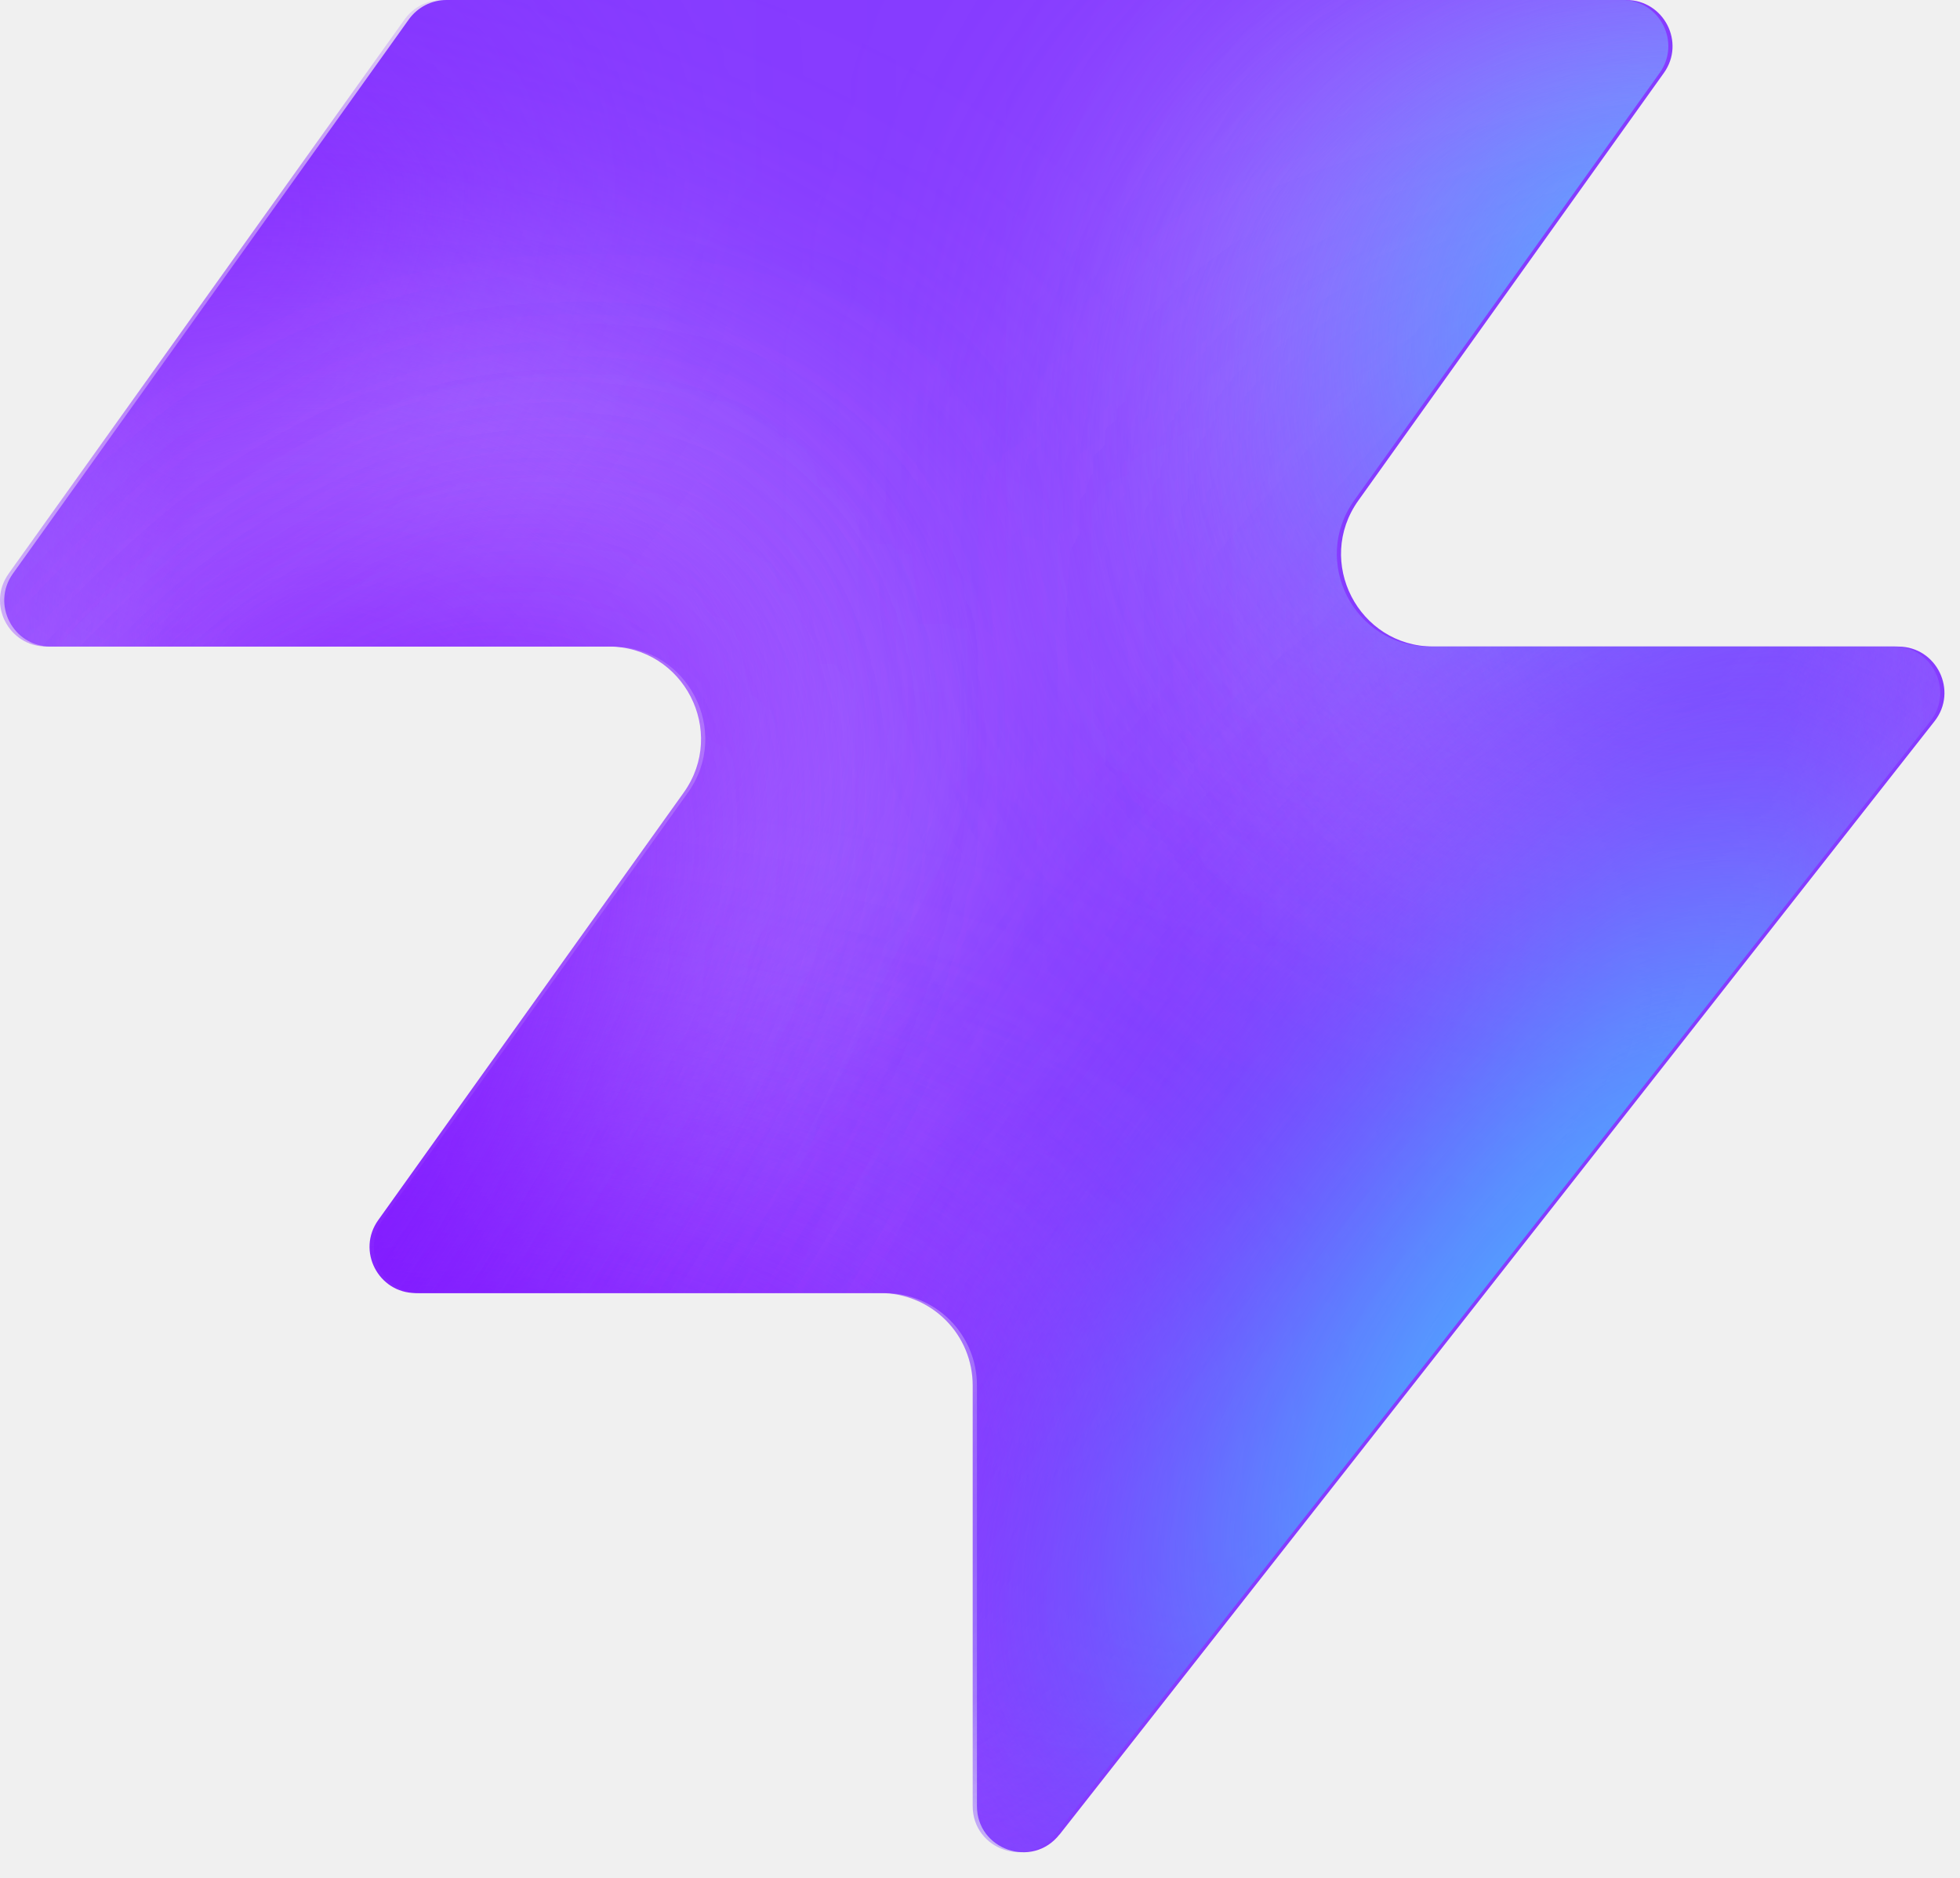
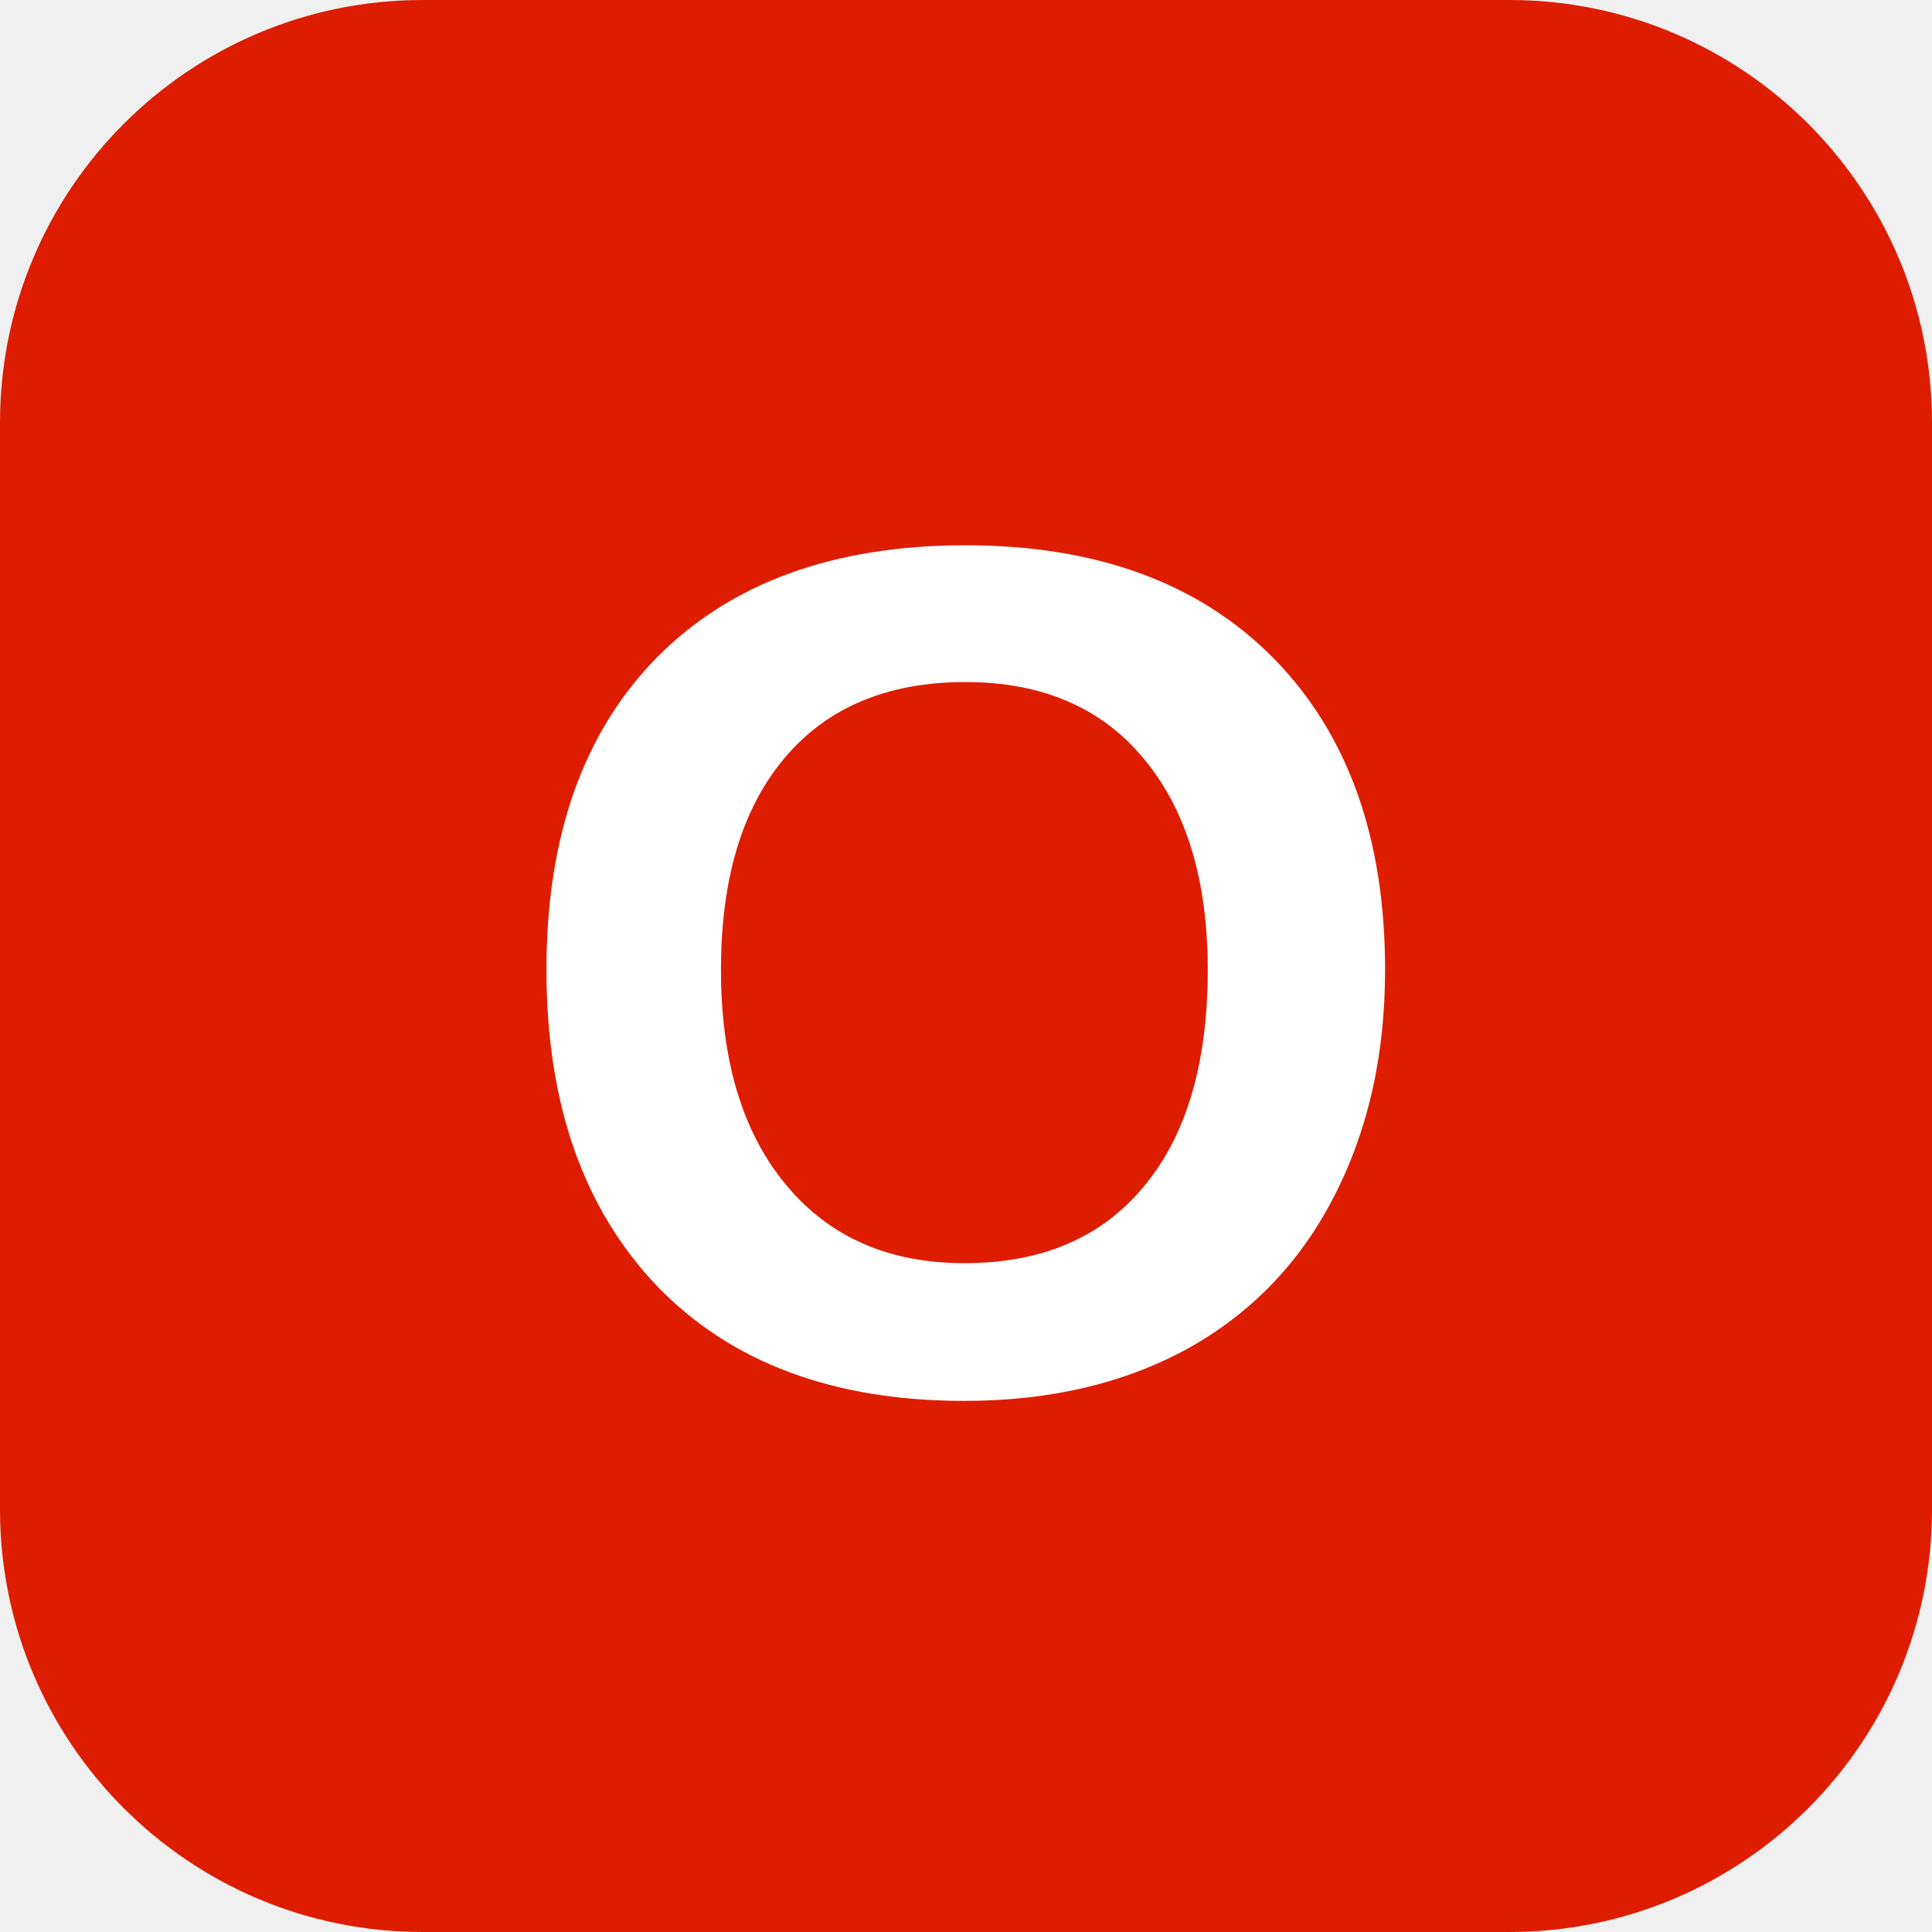
- <svg xmlns="http://www.w3.org/2000/svg" width="48" height="46" fill="none" viewBox="0 0 48 46">
-   <path fill="#863bff" d="M25.946 44.938c-.664.845-2.021.375-2.021-.698V33.937a2.26 2.26 0 0 0-2.262-2.262H10.287c-.92 0-1.456-1.04-.92-1.788l7.48-10.471c1.07-1.497 0-3.578-1.842-3.578H1.237c-.92 0-1.456-1.04-.92-1.788L10.013.474c.214-.297.556-.474.92-.474h28.894c.92 0 1.456 1.04.92 1.788l-7.48 10.471c-1.07 1.498 0 3.579 1.842 3.579h11.377c.943 0 1.473 1.088.89 1.83L25.947 44.94z" style="fill:#863bff;fill:color(display-p3 .525 .23 1);fill-opacity:1" />
-   <mask id="a" width="48" height="46" x="0" y="0" maskUnits="userSpaceOnUse" style="mask-type:alpha">
-     <path fill="#000" d="M25.842 44.938c-.664.844-2.021.375-2.021-.698V33.937a2.26 2.26 0 0 0-2.262-2.262H10.183c-.92 0-1.456-1.04-.92-1.788l7.48-10.471c1.07-1.498 0-3.579-1.842-3.579H1.133c-.92 0-1.456-1.04-.92-1.787L9.91.473c.214-.297.556-.474.92-.474h28.894c.92 0 1.456 1.04.92 1.788l-7.48 10.471c-1.07 1.498 0 3.578 1.842 3.578h11.377c.943 0 1.473 1.088.89 1.832L25.843 44.94z" style="fill:#000;fill-opacity:1" />
-   </mask>
-   <g mask="url(#a)">
-     <g filter="url(#b)">
-       <ellipse cx="5.508" cy="14.704" fill="#ede6ff" rx="5.508" ry="14.704" style="fill:#ede6ff;fill:color(display-p3 .927 .903 1);fill-opacity:1" transform="matrix(.00324 1 1 -.00324 -4.47 31.516)" />
-     </g>
-     <g filter="url(#c)">
-       <ellipse cx="10.399" cy="29.851" fill="#ede6ff" rx="10.399" ry="29.851" style="fill:#ede6ff;fill:color(display-p3 .927 .903 1);fill-opacity:1" transform="matrix(.00324 1 1 -.00324 -39.328 7.883)" />
-     </g>
-     <g filter="url(#d)">
-       <ellipse cx="5.508" cy="30.487" fill="#7e14ff" rx="5.508" ry="30.487" style="fill:#7e14ff;fill:color(display-p3 .492 .077 1);fill-opacity:1" transform="rotate(89.814 -25.913 -14.639)scale(1 -1)" />
-     </g>
-     <g filter="url(#e)">
-       <ellipse cx="5.508" cy="30.599" fill="#7e14ff" rx="5.508" ry="30.599" style="fill:#7e14ff;fill:color(display-p3 .492 .077 1);fill-opacity:1" transform="rotate(89.814 -32.644 -3.334)scale(1 -1)" />
-     </g>
-     <g filter="url(#f)">
-       <ellipse cx="5.508" cy="30.599" fill="#7e14ff" rx="5.508" ry="30.599" style="fill:#7e14ff;fill:color(display-p3 .492 .077 1);fill-opacity:1" transform="matrix(.00324 1 1 -.00324 -34.34 30.47)" />
-     </g>
-     <g filter="url(#g)">
-       <ellipse cx="14.072" cy="22.078" fill="#ede6ff" rx="14.072" ry="22.078" style="fill:#ede6ff;fill:color(display-p3 .927 .903 1);fill-opacity:1" transform="rotate(93.35 24.506 48.493)scale(-1 1)" />
-     </g>
-     <g filter="url(#h)">
-       <ellipse cx="3.47" cy="21.501" fill="#7e14ff" rx="3.47" ry="21.501" style="fill:#7e14ff;fill:color(display-p3 .492 .077 1);fill-opacity:1" transform="rotate(89.009 28.708 47.59)scale(-1 1)" />
-     </g>
-     <g filter="url(#i)">
-       <ellipse cx="3.47" cy="21.501" fill="#7e14ff" rx="3.47" ry="21.501" style="fill:#7e14ff;fill:color(display-p3 .492 .077 1);fill-opacity:1" transform="rotate(89.009 28.708 47.59)scale(-1 1)" />
-     </g>
-     <g filter="url(#j)">
-       <ellipse cx=".387" cy="8.972" fill="#7e14ff" rx="4.407" ry="29.108" style="fill:#7e14ff;fill:color(display-p3 .492 .077 1);fill-opacity:1" transform="rotate(39.51 .387 8.972)" />
-     </g>
-     <g filter="url(#k)">
-       <ellipse cx="47.523" cy="-6.092" fill="#7e14ff" rx="4.407" ry="29.108" style="fill:#7e14ff;fill:color(display-p3 .492 .077 1);fill-opacity:1" transform="rotate(37.892 47.523 -6.092)" />
-     </g>
-     <g filter="url(#l)">
-       <ellipse cx="41.412" cy="6.333" fill="#47bfff" rx="5.971" ry="9.665" style="fill:#47bfff;fill:color(display-p3 .28 .748 1);fill-opacity:1" transform="rotate(37.892 41.412 6.333)" />
-     </g>
-     <g filter="url(#m)">
-       <ellipse cx="-1.879" cy="38.332" fill="#7e14ff" rx="4.407" ry="29.108" style="fill:#7e14ff;fill:color(display-p3 .492 .077 1);fill-opacity:1" transform="rotate(37.892 -1.88 38.332)" />
-     </g>
-     <g filter="url(#n)">
-       <ellipse cx="-1.879" cy="38.332" fill="#7e14ff" rx="4.407" ry="29.108" style="fill:#7e14ff;fill:color(display-p3 .492 .077 1);fill-opacity:1" transform="rotate(37.892 -1.88 38.332)" />
-     </g>
-     <g filter="url(#o)">
-       <ellipse cx="35.651" cy="29.907" fill="#7e14ff" rx="4.407" ry="29.108" style="fill:#7e14ff;fill:color(display-p3 .492 .077 1);fill-opacity:1" transform="rotate(37.892 35.651 29.907)" />
-     </g>
-     <g filter="url(#p)">
-       <ellipse cx="38.418" cy="32.4" fill="#47bfff" rx="5.971" ry="15.297" style="fill:#47bfff;fill:color(display-p3 .28 .748 1);fill-opacity:1" transform="rotate(37.892 38.418 32.4)" />
-     </g>
-   </g>
-   <defs>
-     <filter id="b" width="60.045" height="41.654" x="-19.77" y="16.149" color-interpolation-filters="sRGB" filterUnits="userSpaceOnUse">
-       <feFlood flood-opacity="0" result="BackgroundImageFix" />
-       <feBlend in="SourceGraphic" in2="BackgroundImageFix" result="shape" />
-       <feGaussianBlur result="effect1_foregroundBlur_2002_17158" stdDeviation="7.659" />
-     </filter>
-     <filter id="c" width="90.34" height="51.437" x="-54.613" y="-7.533" color-interpolation-filters="sRGB" filterUnits="userSpaceOnUse">
-       <feFlood flood-opacity="0" result="BackgroundImageFix" />
-       <feBlend in="SourceGraphic" in2="BackgroundImageFix" result="shape" />
-       <feGaussianBlur result="effect1_foregroundBlur_2002_17158" stdDeviation="7.659" />
-     </filter>
-     <filter id="d" width="79.355" height="29.4" x="-49.64" y="2.03" color-interpolation-filters="sRGB" filterUnits="userSpaceOnUse">
-       <feFlood flood-opacity="0" result="BackgroundImageFix" />
-       <feBlend in="SourceGraphic" in2="BackgroundImageFix" result="shape" />
-       <feGaussianBlur result="effect1_foregroundBlur_2002_17158" stdDeviation="4.596" />
-     </filter>
-     <filter id="e" width="79.579" height="29.4" x="-45.045" y="20.029" color-interpolation-filters="sRGB" filterUnits="userSpaceOnUse">
-       <feFlood flood-opacity="0" result="BackgroundImageFix" />
-       <feBlend in="SourceGraphic" in2="BackgroundImageFix" result="shape" />
-       <feGaussianBlur result="effect1_foregroundBlur_2002_17158" stdDeviation="4.596" />
-     </filter>
-     <filter id="f" width="79.579" height="29.4" x="-43.513" y="21.178" color-interpolation-filters="sRGB" filterUnits="userSpaceOnUse">
-       <feFlood flood-opacity="0" result="BackgroundImageFix" />
-       <feBlend in="SourceGraphic" in2="BackgroundImageFix" result="shape" />
-       <feGaussianBlur result="effect1_foregroundBlur_2002_17158" stdDeviation="4.596" />
-     </filter>
-     <filter id="g" width="74.749" height="58.852" x="15.756" y="-17.901" color-interpolation-filters="sRGB" filterUnits="userSpaceOnUse">
-       <feFlood flood-opacity="0" result="BackgroundImageFix" />
-       <feBlend in="SourceGraphic" in2="BackgroundImageFix" result="shape" />
-       <feGaussianBlur result="effect1_foregroundBlur_2002_17158" stdDeviation="7.659" />
-     </filter>
-     <filter id="h" width="61.377" height="25.362" x="23.548" y="2.284" color-interpolation-filters="sRGB" filterUnits="userSpaceOnUse">
-       <feFlood flood-opacity="0" result="BackgroundImageFix" />
-       <feBlend in="SourceGraphic" in2="BackgroundImageFix" result="shape" />
-       <feGaussianBlur result="effect1_foregroundBlur_2002_17158" stdDeviation="4.596" />
-     </filter>
-     <filter id="i" width="61.377" height="25.362" x="23.548" y="2.284" color-interpolation-filters="sRGB" filterUnits="userSpaceOnUse">
-       <feFlood flood-opacity="0" result="BackgroundImageFix" />
-       <feBlend in="SourceGraphic" in2="BackgroundImageFix" result="shape" />
-       <feGaussianBlur result="effect1_foregroundBlur_2002_17158" stdDeviation="4.596" />
-     </filter>
-     <filter id="j" width="56.045" height="63.649" x="-27.636" y="-22.853" color-interpolation-filters="sRGB" filterUnits="userSpaceOnUse">
-       <feFlood flood-opacity="0" result="BackgroundImageFix" />
-       <feBlend in="SourceGraphic" in2="BackgroundImageFix" result="shape" />
-       <feGaussianBlur result="effect1_foregroundBlur_2002_17158" stdDeviation="4.596" />
-     </filter>
-     <filter id="k" width="54.814" height="64.646" x="20.116" y="-38.415" color-interpolation-filters="sRGB" filterUnits="userSpaceOnUse">
-       <feFlood flood-opacity="0" result="BackgroundImageFix" />
-       <feBlend in="SourceGraphic" in2="BackgroundImageFix" result="shape" />
-       <feGaussianBlur result="effect1_foregroundBlur_2002_17158" stdDeviation="4.596" />
-     </filter>
-     <filter id="l" width="33.541" height="35.313" x="24.641" y="-11.323" color-interpolation-filters="sRGB" filterUnits="userSpaceOnUse">
-       <feFlood flood-opacity="0" result="BackgroundImageFix" />
-       <feBlend in="SourceGraphic" in2="BackgroundImageFix" result="shape" />
-       <feGaussianBlur result="effect1_foregroundBlur_2002_17158" stdDeviation="4.596" />
-     </filter>
-     <filter id="m" width="54.814" height="64.646" x="-29.286" y="6.009" color-interpolation-filters="sRGB" filterUnits="userSpaceOnUse">
-       <feFlood flood-opacity="0" result="BackgroundImageFix" />
-       <feBlend in="SourceGraphic" in2="BackgroundImageFix" result="shape" />
-       <feGaussianBlur result="effect1_foregroundBlur_2002_17158" stdDeviation="4.596" />
-     </filter>
-     <filter id="n" width="54.814" height="64.646" x="-29.286" y="6.009" color-interpolation-filters="sRGB" filterUnits="userSpaceOnUse">
-       <feFlood flood-opacity="0" result="BackgroundImageFix" />
-       <feBlend in="SourceGraphic" in2="BackgroundImageFix" result="shape" />
-       <feGaussianBlur result="effect1_foregroundBlur_2002_17158" stdDeviation="4.596" />
-     </filter>
-     <filter id="o" width="54.814" height="64.646" x="8.244" y="-2.416" color-interpolation-filters="sRGB" filterUnits="userSpaceOnUse">
-       <feFlood flood-opacity="0" result="BackgroundImageFix" />
-       <feBlend in="SourceGraphic" in2="BackgroundImageFix" result="shape" />
-       <feGaussianBlur result="effect1_foregroundBlur_2002_17158" stdDeviation="4.596" />
-     </filter>
-     <filter id="p" width="39.409" height="43.623" x="18.713" y="10.588" color-interpolation-filters="sRGB" filterUnits="userSpaceOnUse">
-       <feFlood flood-opacity="0" result="BackgroundImageFix" />
-       <feBlend in="SourceGraphic" in2="BackgroundImageFix" result="shape" />
-       <feGaussianBlur result="effect1_foregroundBlur_2002_17158" stdDeviation="4.596" />
-     </filter>
-   </defs>
+ <svg xmlns="http://www.w3.org/2000/svg" viewBox="0 0 32 32">
+   <rect width="32" height="32" rx="7" fill="#DE1D00" />
+   <text x="16" y="23" font-family="Arial, Helvetica, sans-serif" font-weight="800" font-size="20" fill="#ffffff" text-anchor="middle">O</text>
</svg>
